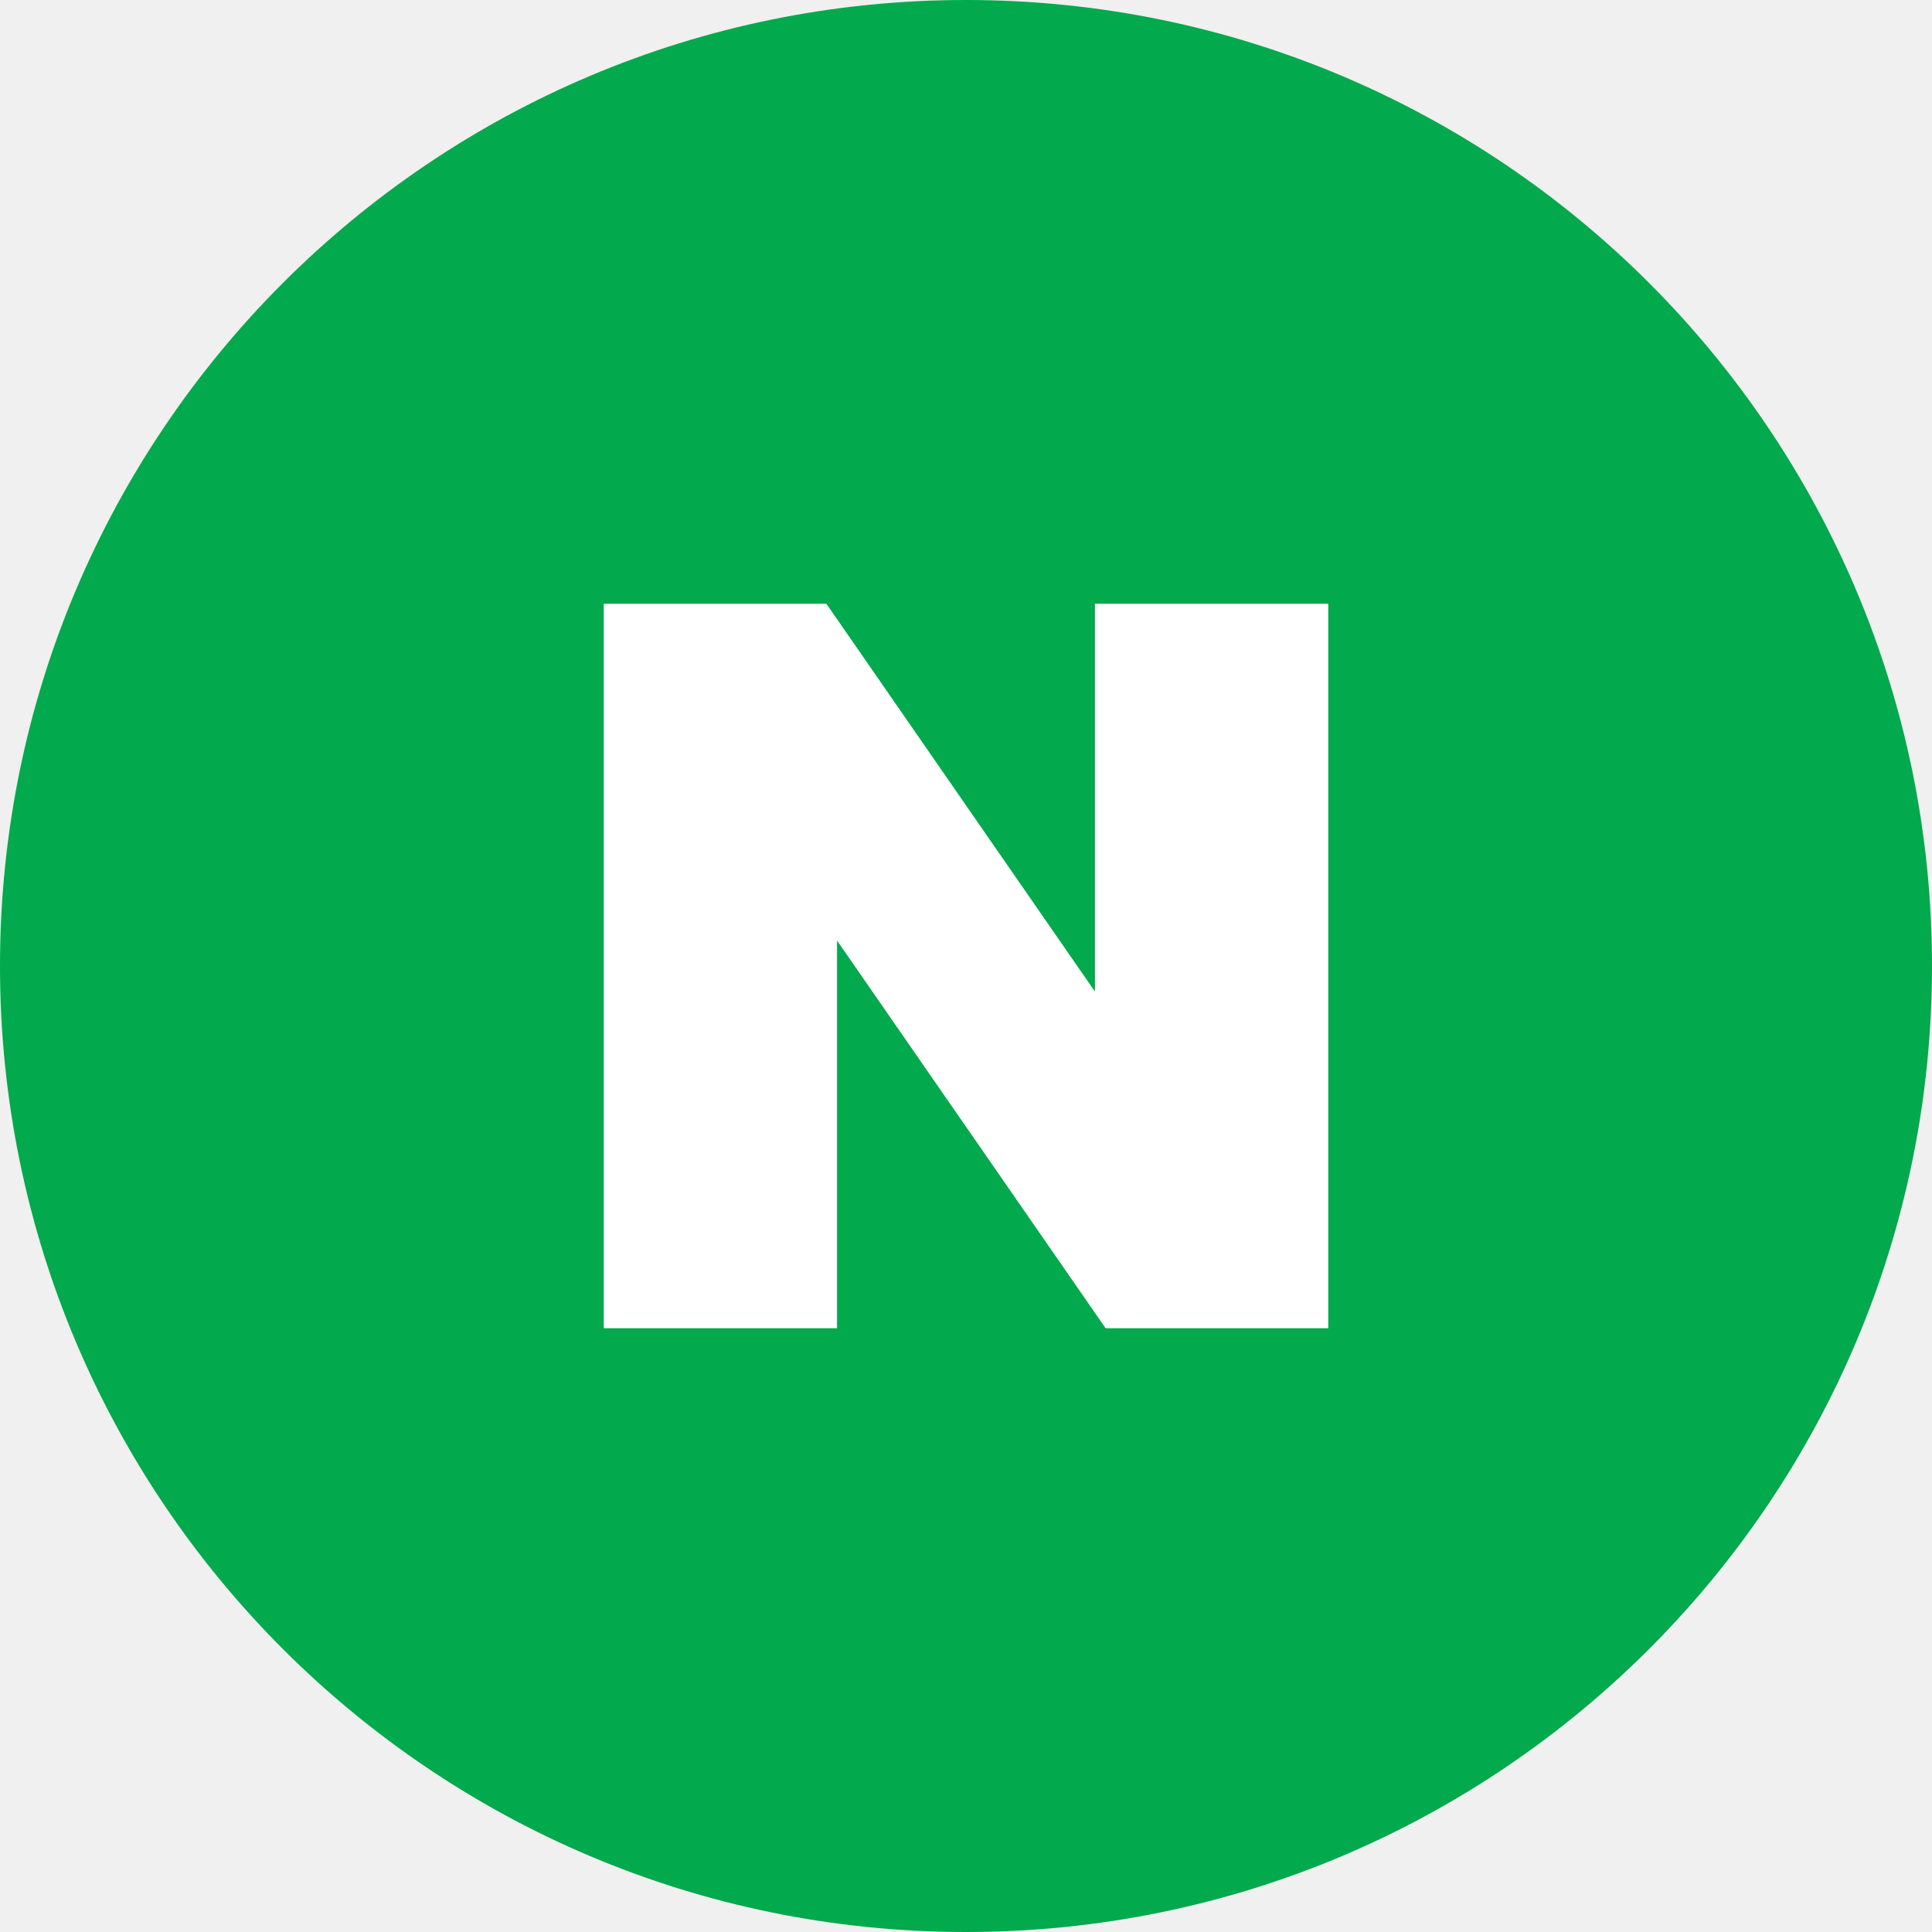
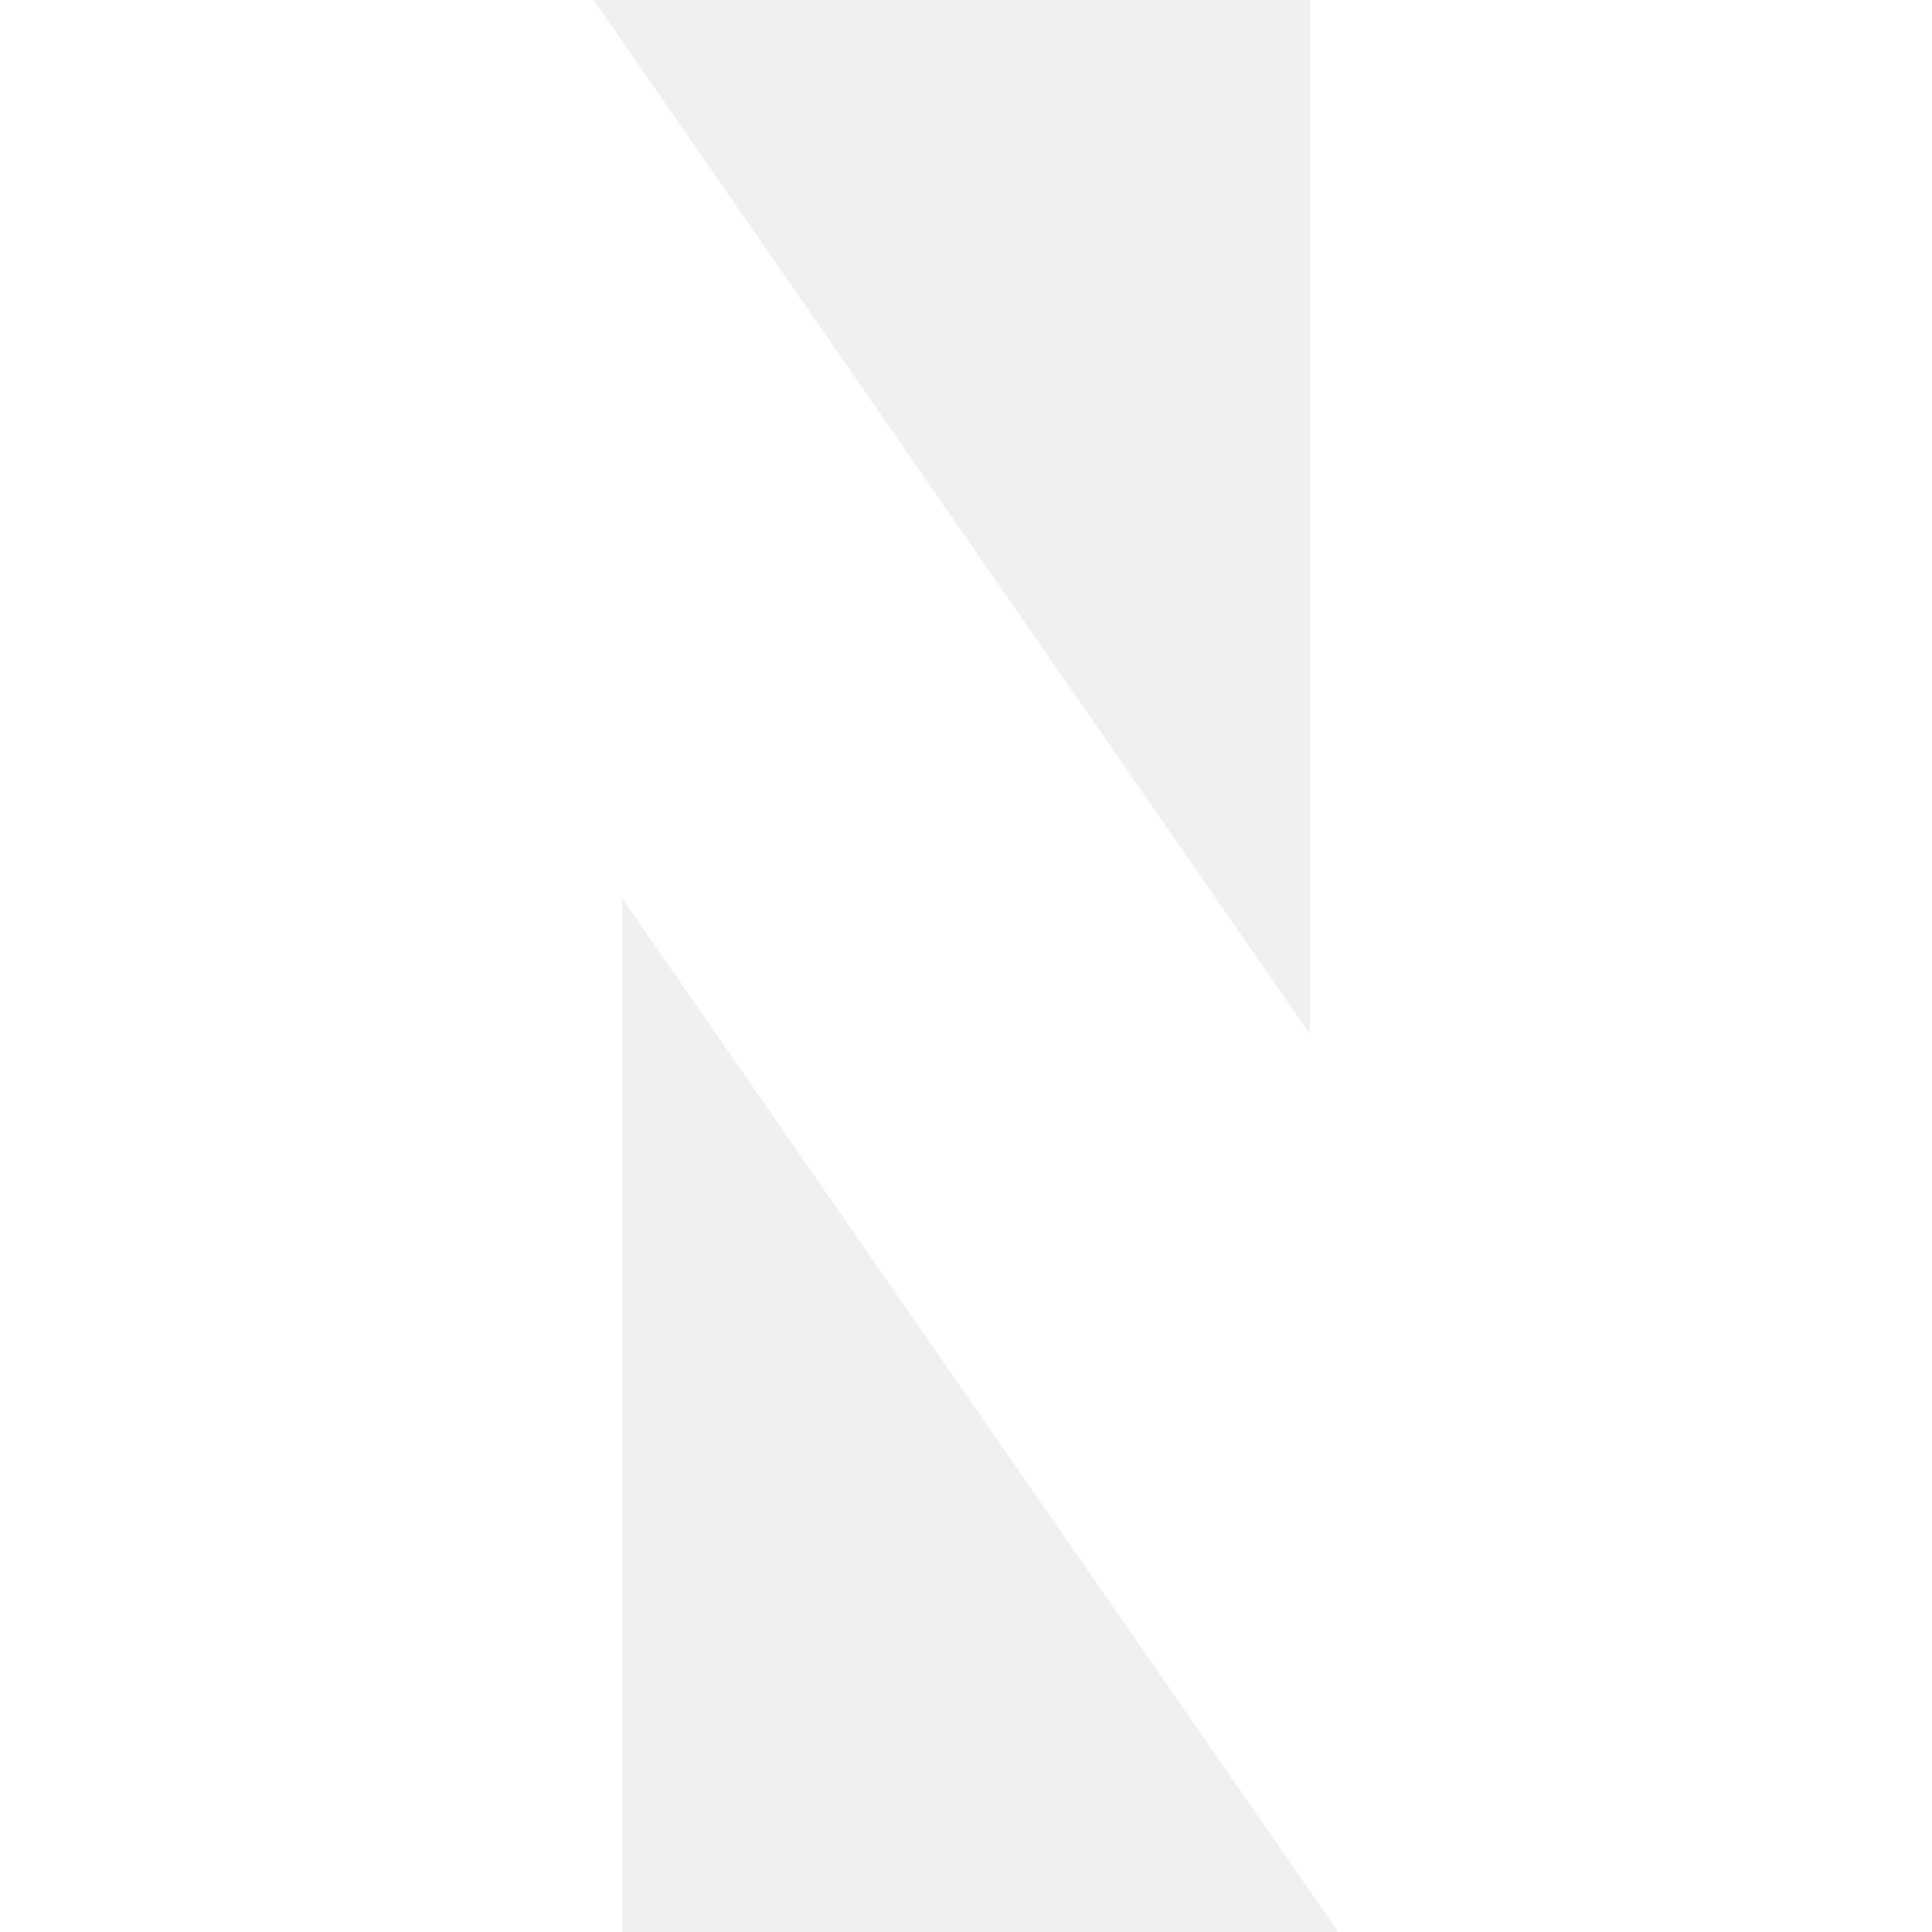
- <svg xmlns="http://www.w3.org/2000/svg" width="48" height="48" viewBox="0 0 48 48" fill="none">
-   <rect width="48" height="48" rx="24" fill="#03A94D" />
-   <path fill-rule="evenodd" clip-rule="evenodd" d="M27.204 24.636L20.531 15H15V33H20.796V23.368L27.469 33H33V15H27.204V24.636Z" fill="white" />
+ <svg xmlns="http://www.w3.org/2000/svg" width="18" height="18" viewBox="0 0 18 18" fill="none">
+   <path fill-rule="evenodd" clip-rule="evenodd" d="M12.204 9.635L5.531 0H0V18H5.796V8.368L12.469 18H18V0H12.204V9.635Z" fill="white" />
</svg>
